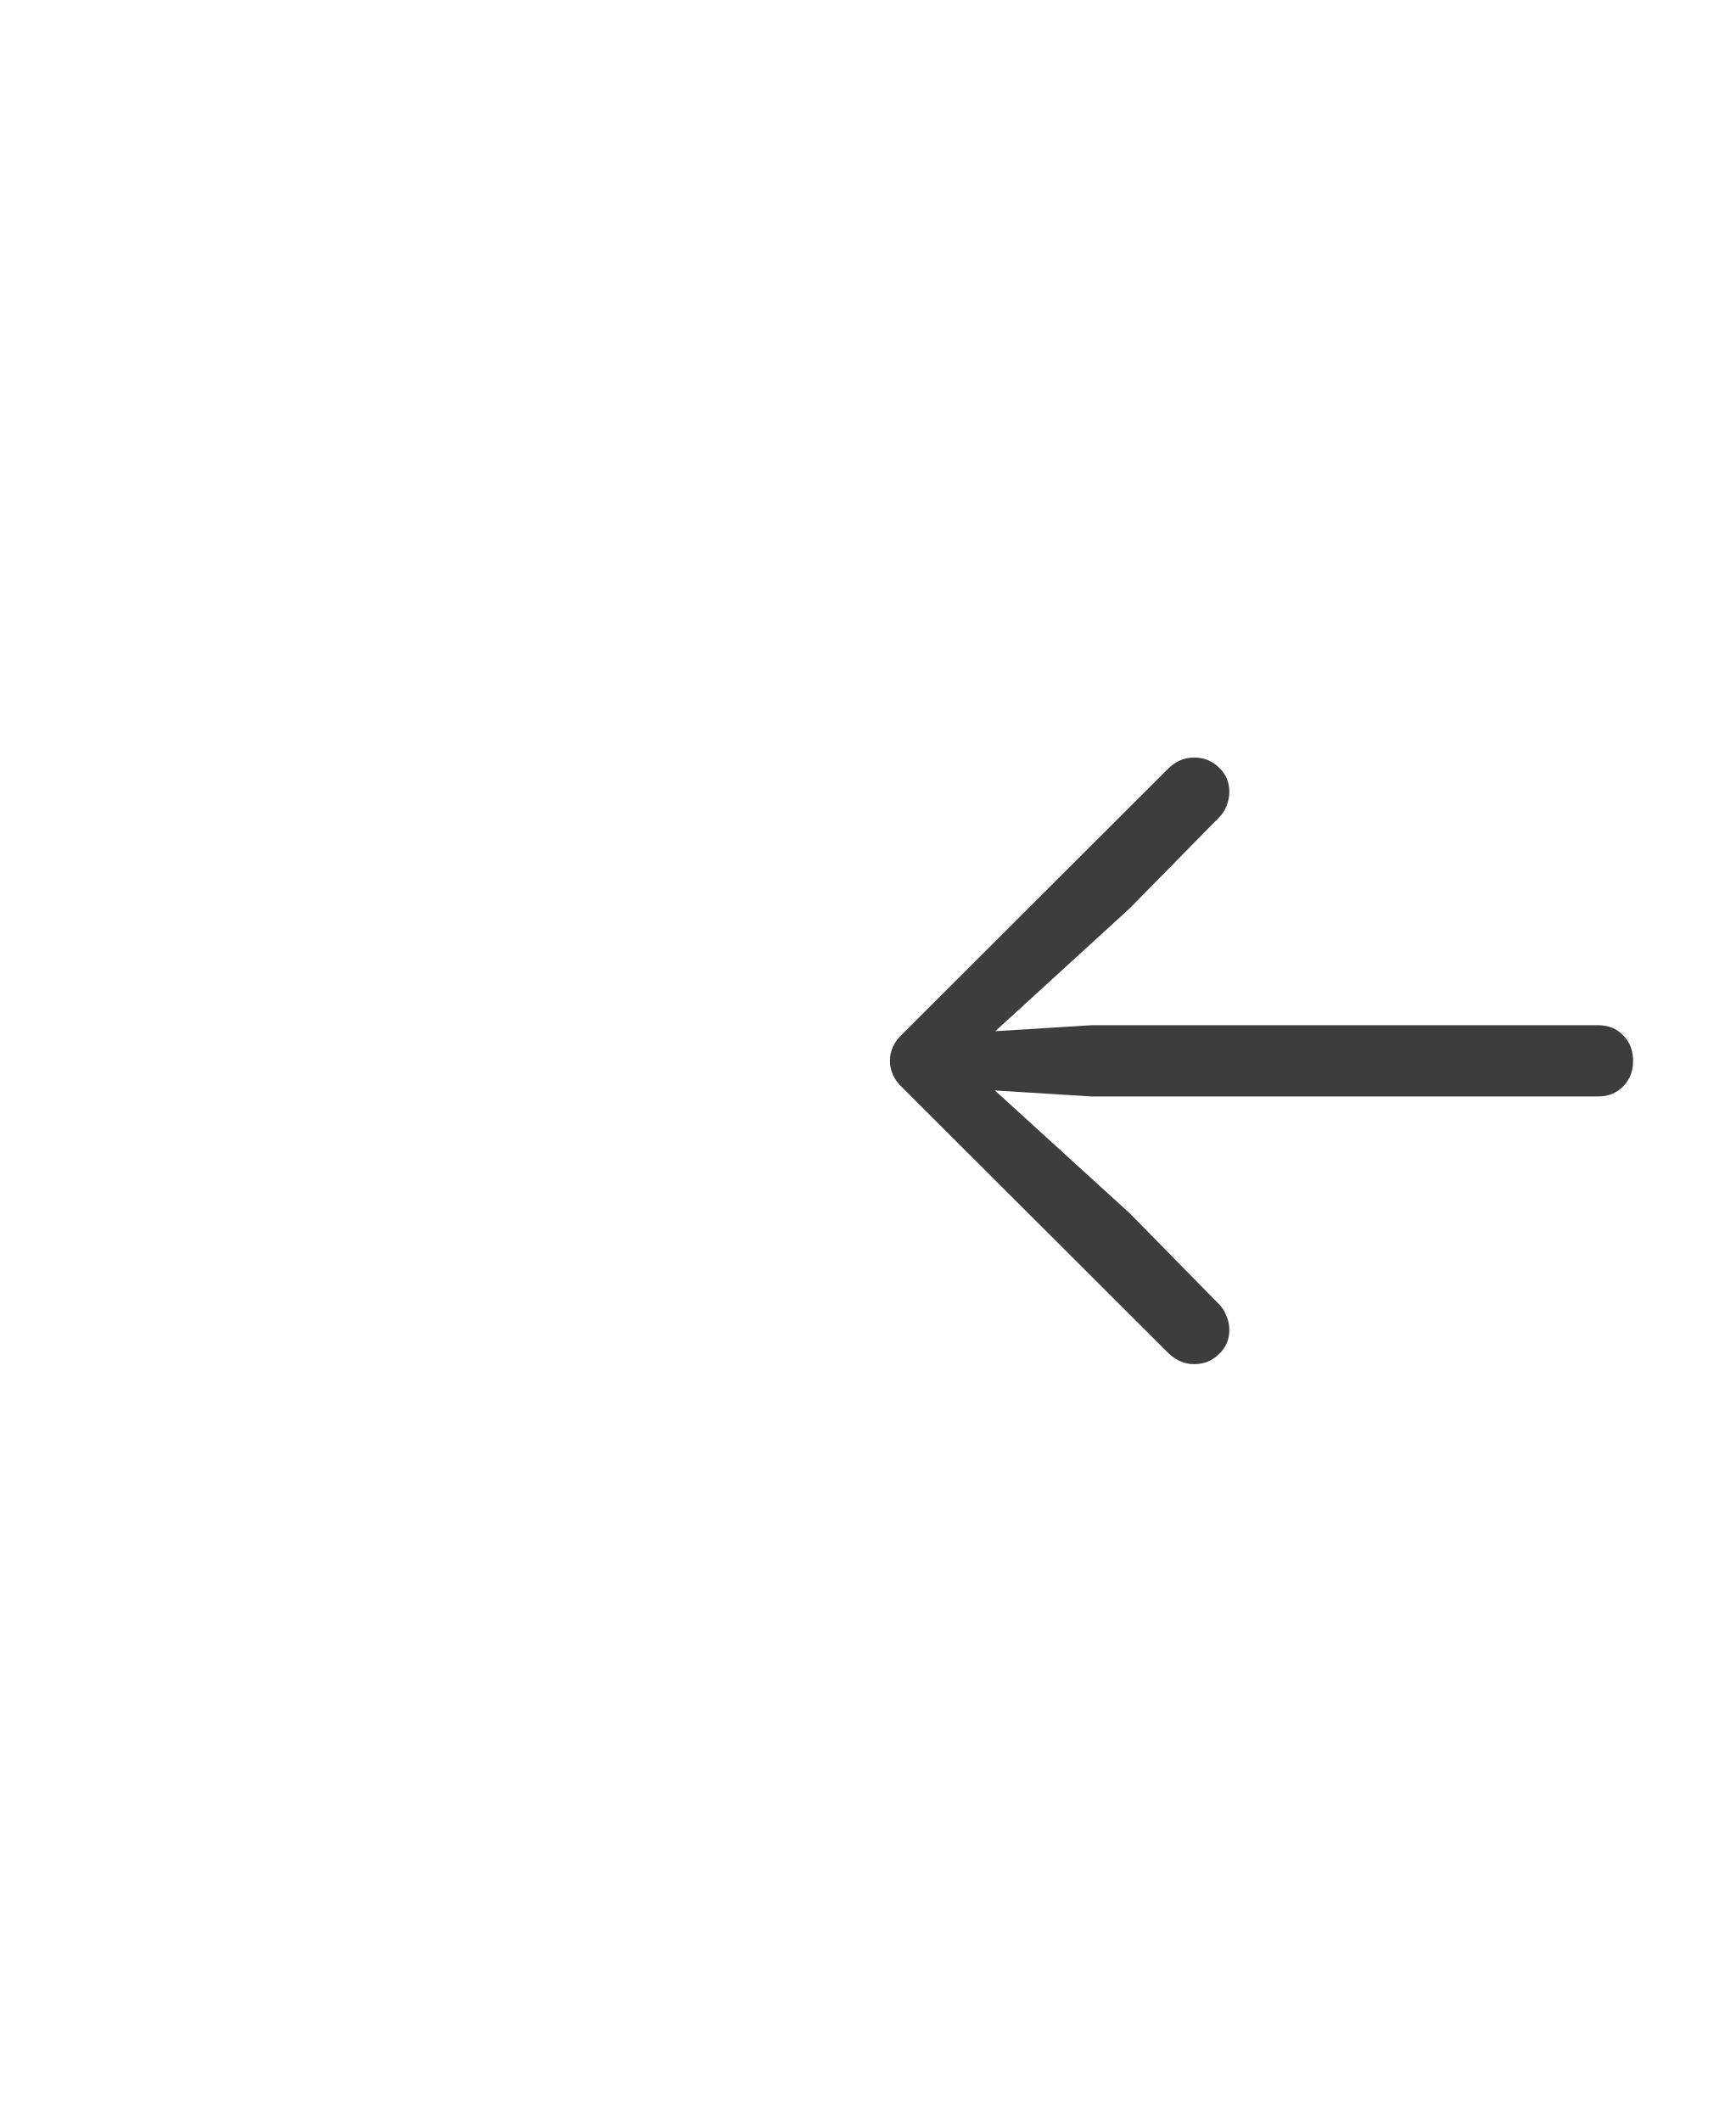
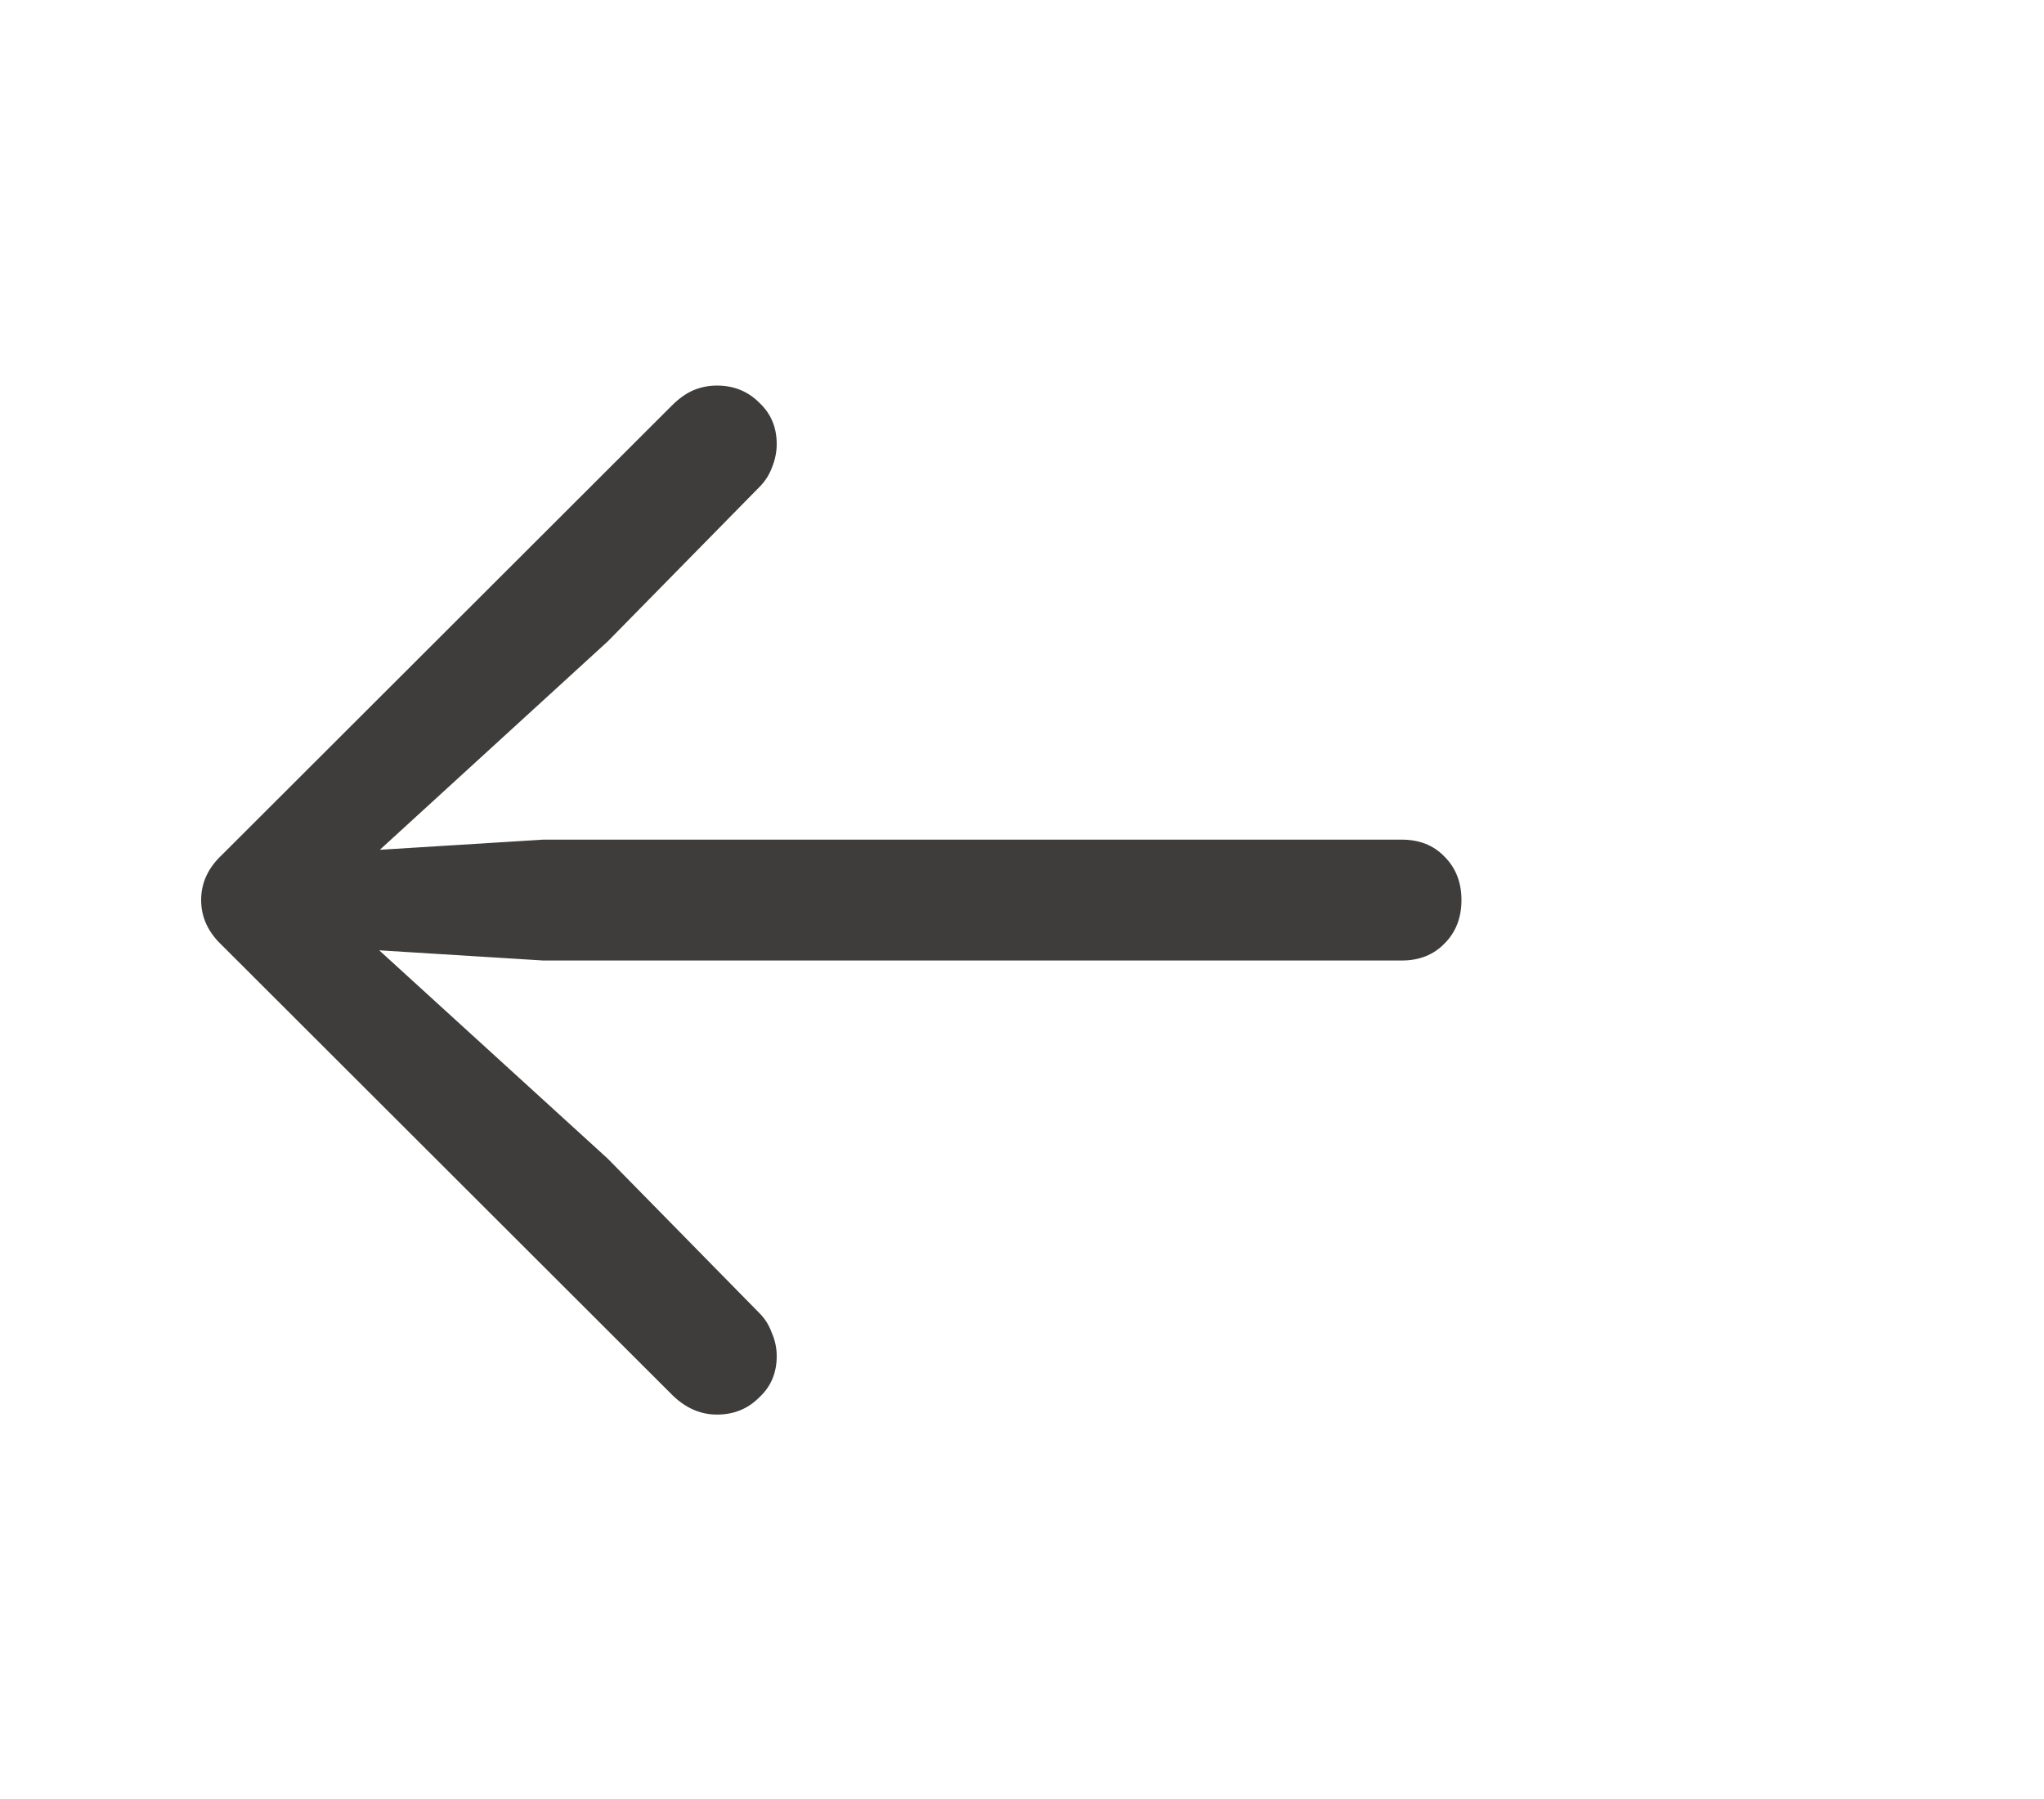
- <svg xmlns="http://www.w3.org/2000/svg" width="36" height="44" viewBox="0 0 36 44" fill="none">
-   <path d="M18.46 22.007C18.46 21.797 18.546 21.611 18.718 21.451L24.213 15.964C24.301 15.875 24.39 15.812 24.479 15.773C24.573 15.734 24.669 15.715 24.769 15.715C24.974 15.715 25.145 15.784 25.284 15.922C25.428 16.055 25.5 16.224 25.5 16.429C25.5 16.528 25.48 16.625 25.441 16.719C25.408 16.808 25.358 16.885 25.292 16.952L23.433 18.844L20.145 21.849L19.971 21.434L22.644 21.268H33.145C33.36 21.268 33.535 21.337 33.667 21.476C33.806 21.614 33.875 21.791 33.875 22.007C33.875 22.223 33.806 22.4 33.667 22.538C33.535 22.676 33.36 22.746 33.145 22.746H22.644L19.971 22.58L20.145 22.173L23.433 25.169L25.292 27.062C25.358 27.128 25.408 27.209 25.441 27.303C25.48 27.391 25.5 27.485 25.5 27.585C25.5 27.79 25.428 27.959 25.284 28.091C25.145 28.23 24.974 28.299 24.769 28.299C24.57 28.299 24.39 28.221 24.23 28.066L18.718 22.563C18.546 22.402 18.46 22.217 18.46 22.007Z" fill="#3F3D3C" />
+ <svg xmlns="http://www.w3.org/2000/svg" width="25" height="22" viewBox="0 0 25 22" fill="none">
+   <path d="M2.46 11.007C2.46 10.796 2.546 10.611 2.718 10.451L8.213 4.964C8.301 4.875 8.39 4.812 8.479 4.773C8.573 4.734 8.669 4.715 8.769 4.715C8.974 4.715 9.145 4.784 9.284 4.922C9.428 5.055 9.5 5.224 9.5 5.429C9.5 5.528 9.48 5.625 9.441 5.719C9.408 5.808 9.358 5.885 9.292 5.952L7.433 7.844L4.146 10.849L3.971 10.434L6.644 10.268H17.145C17.36 10.268 17.535 10.337 17.668 10.476C17.806 10.614 17.875 10.791 17.875 11.007C17.875 11.223 17.806 11.4 17.668 11.538C17.535 11.676 17.36 11.746 17.145 11.746H6.644L3.971 11.58L4.146 11.173L7.433 14.169L9.292 16.062C9.358 16.128 9.408 16.209 9.441 16.303C9.48 16.391 9.5 16.485 9.5 16.585C9.5 16.79 9.428 16.959 9.284 17.091C9.145 17.23 8.974 17.299 8.769 17.299C8.57 17.299 8.39 17.221 8.229 17.066L2.718 11.563C2.546 11.402 2.46 11.217 2.46 11.007Z" fill="#3F3D3C" />
</svg>
